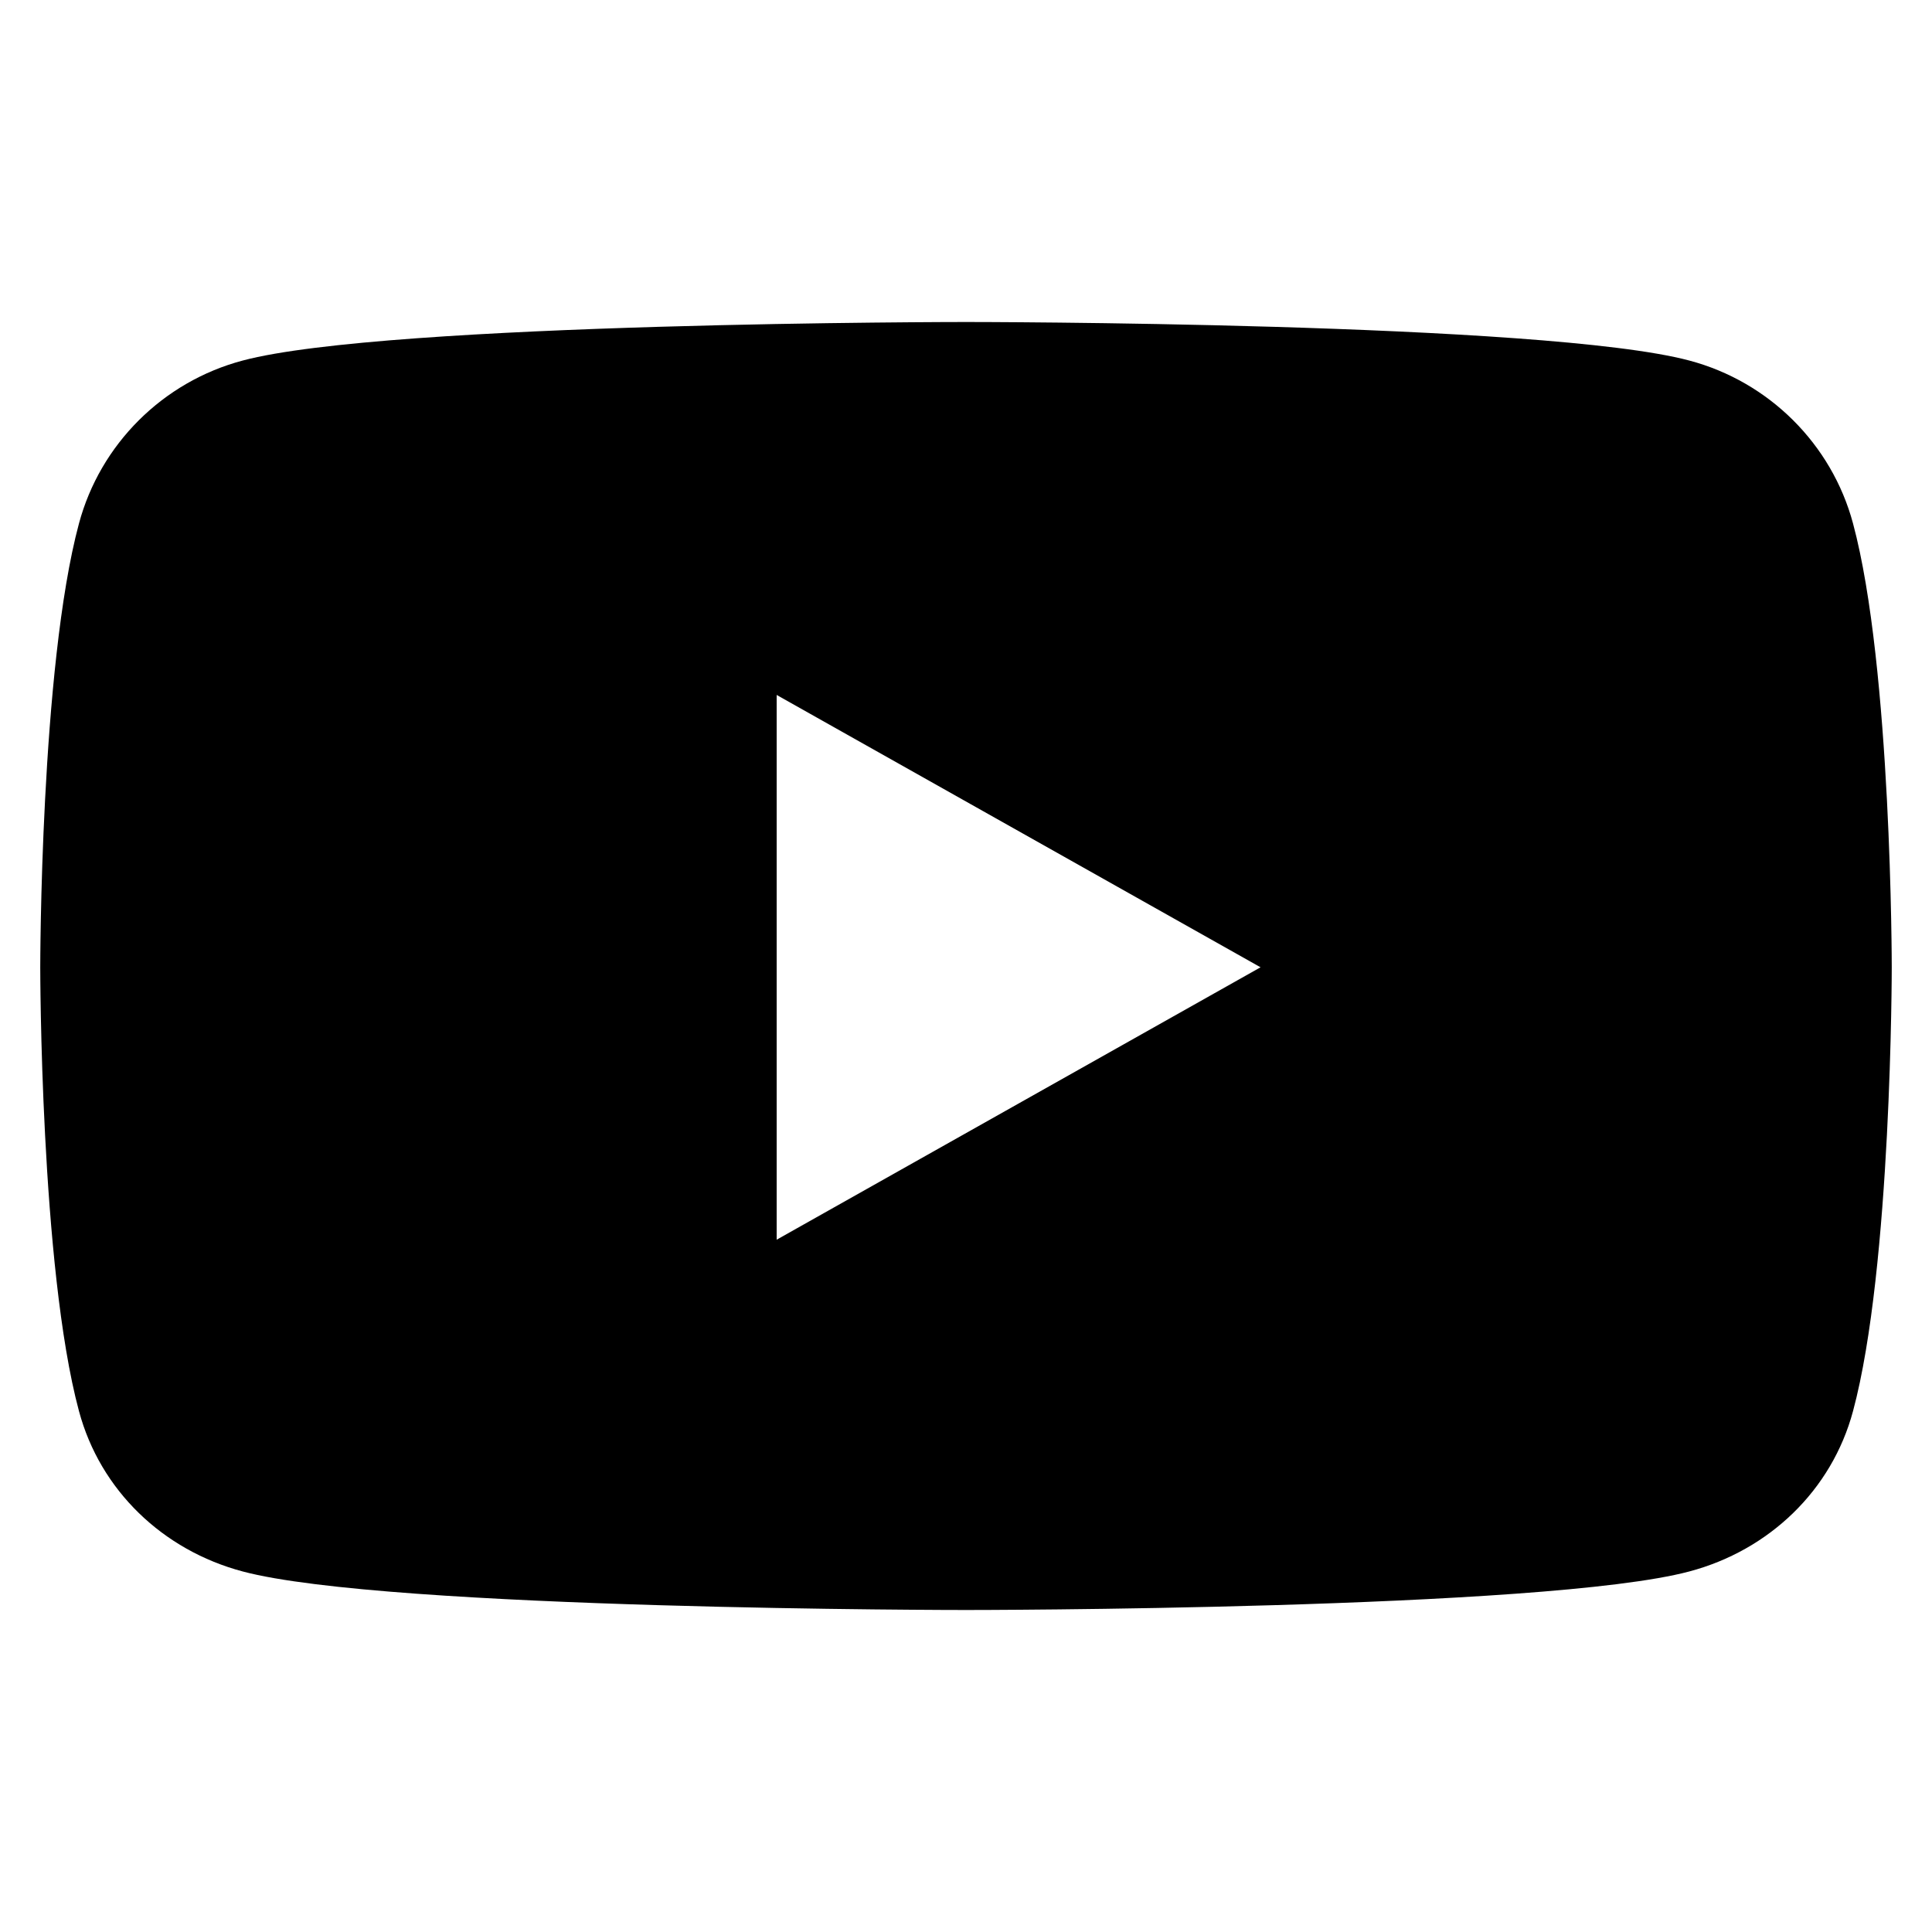
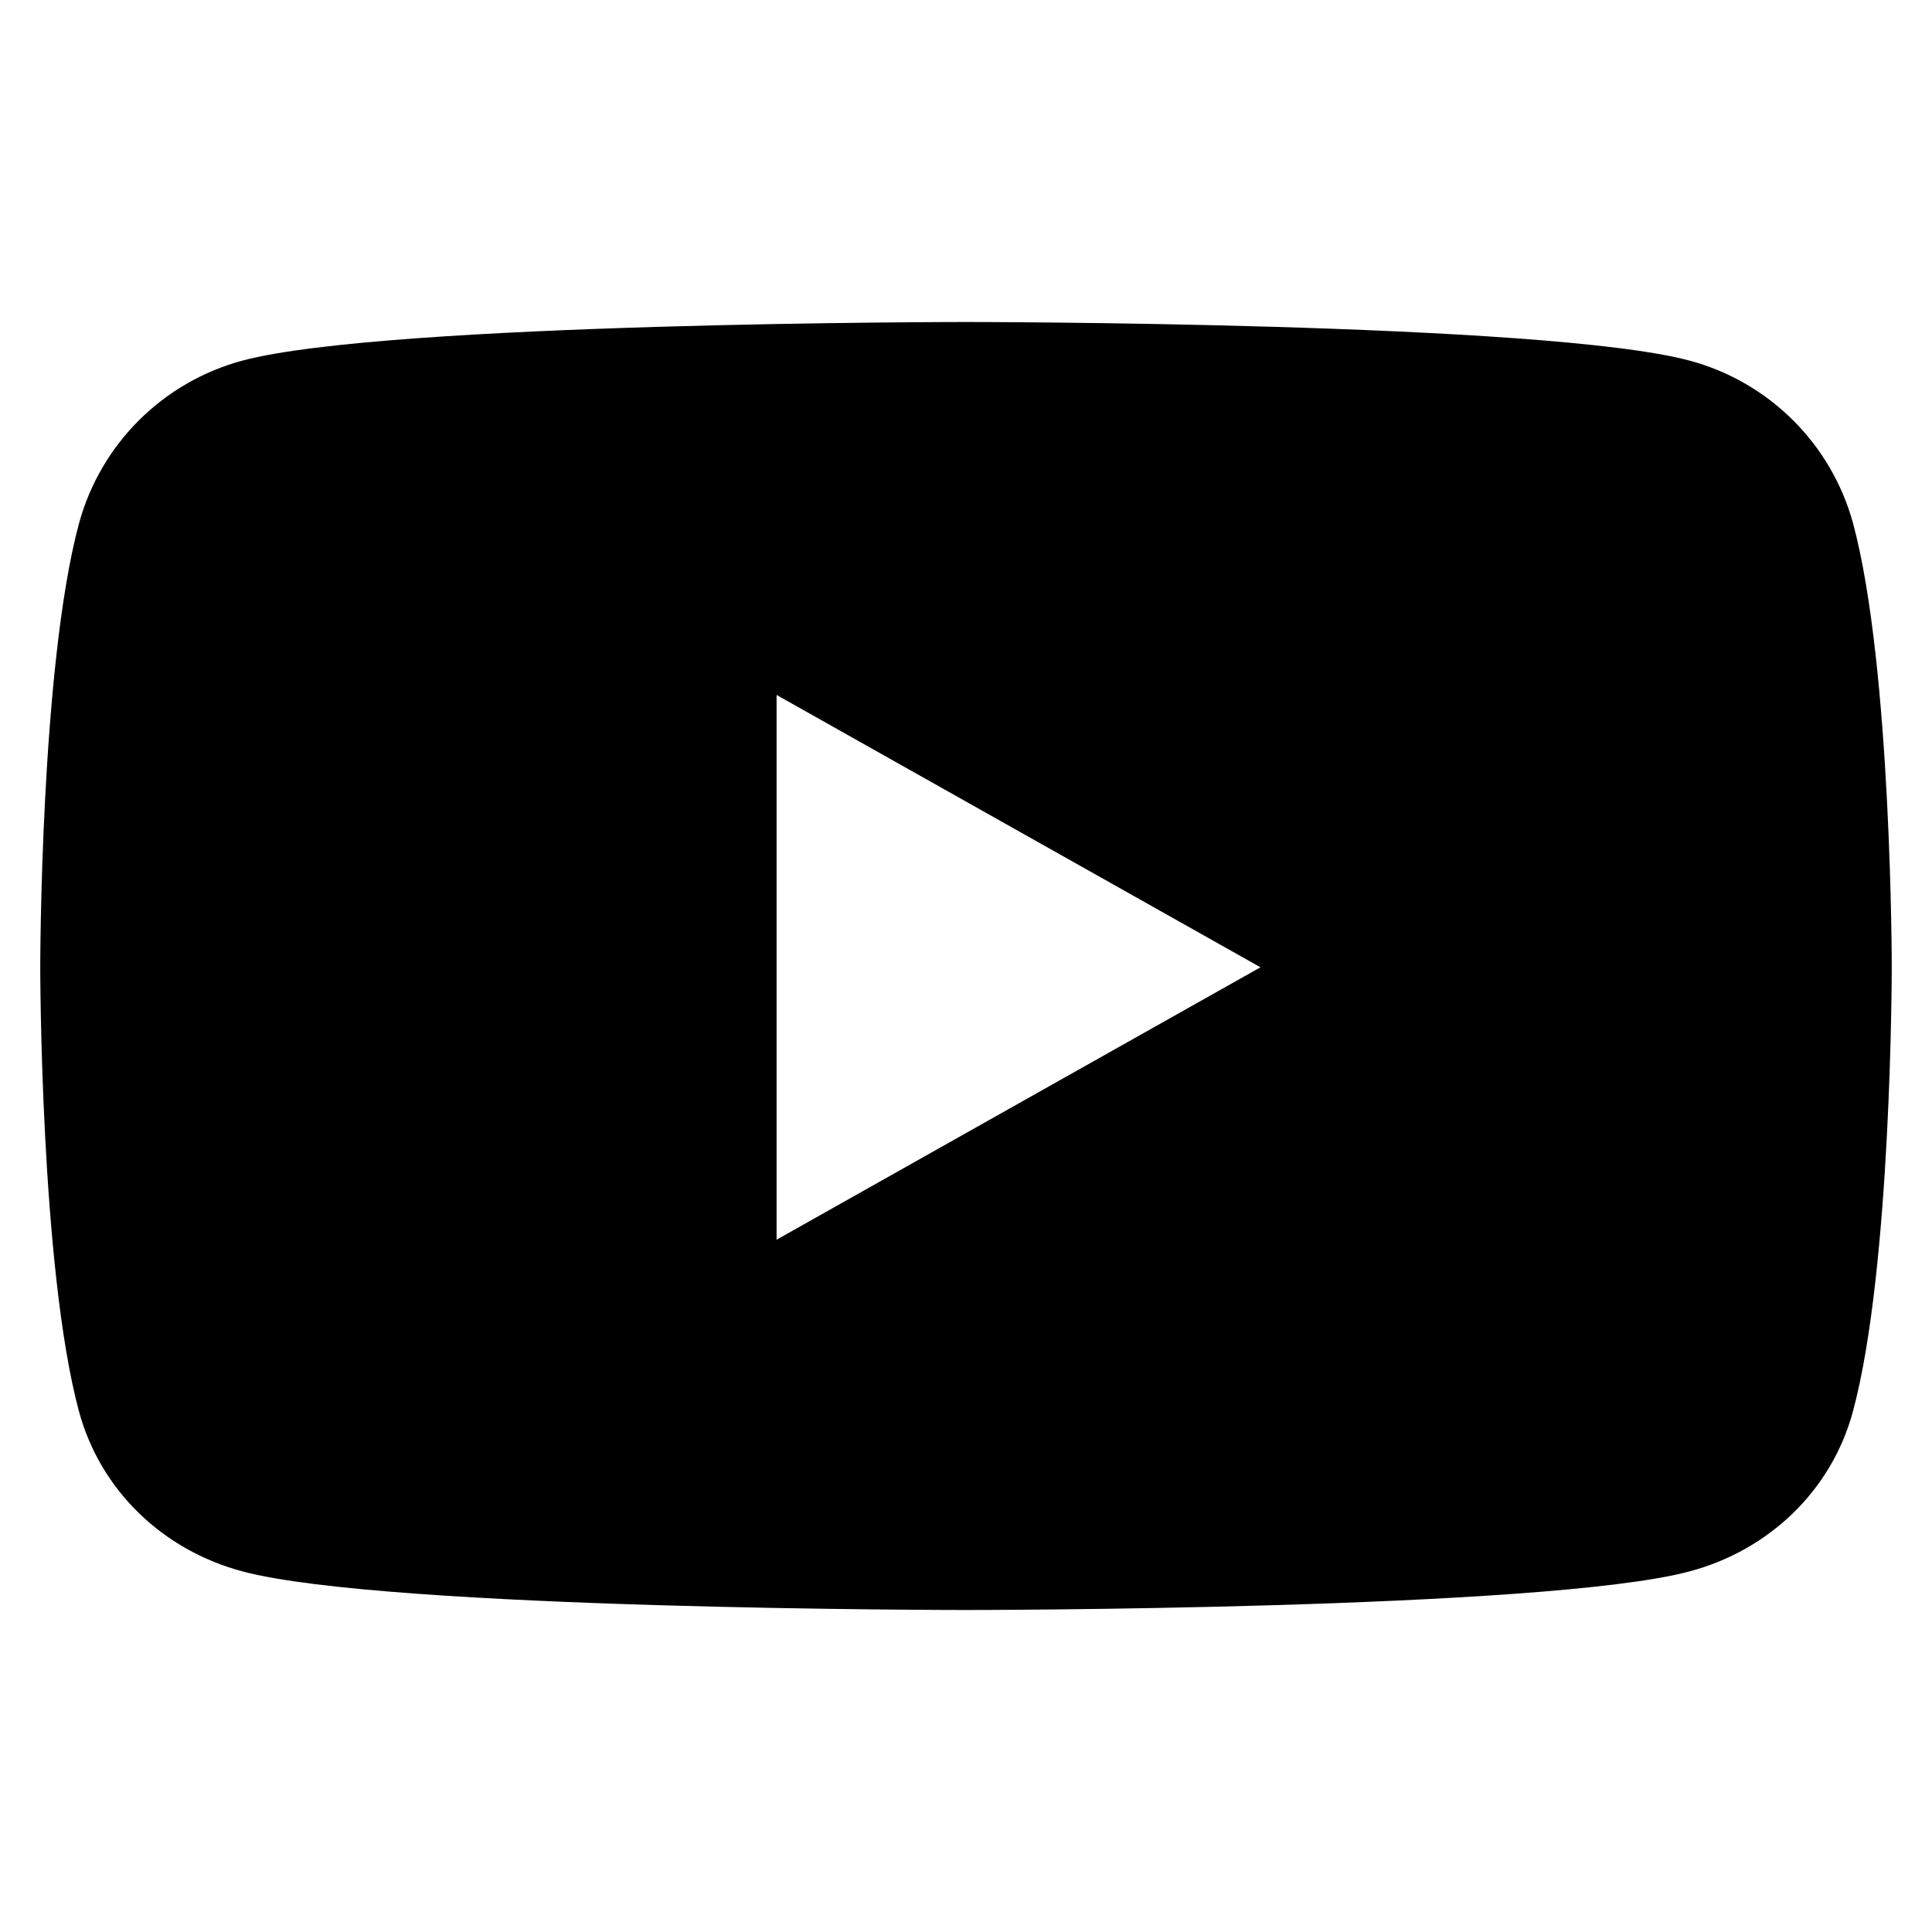
- <svg xmlns="http://www.w3.org/2000/svg" viewBox="0 0 24 24" fill="none">
-   <path d="M23.019 6.503C22.755 5.518 21.976 4.742 20.986 4.479C19.192 4 12 4 12 4C12 4 4.808 4 3.014 4.479C2.024 4.742 1.245 5.518 0.981 6.503C0.5 8.29 0.5 12.016 0.5 12.016C0.5 12.016 0.5 15.743 0.981 17.529C1.245 18.514 2.024 19.258 3.014 19.521C4.808 20 12 20 12 20C12 20 19.192 20 20.986 19.521C21.976 19.258 22.755 18.514 23.019 17.529C23.5 15.743 23.5 12.016 23.5 12.016C23.5 12.016 23.5 8.29 23.019 6.503ZM9.648 15.4V8.633L15.659 12.016L9.648 15.4Z" fill="currentColor" />
+ <svg xmlns="http://www.w3.org/2000/svg" fill="none" viewBox="0 0 24 24">
+   <path fill="currentColor" d="M23.02 6.503a2.88 2.88 0 0 0-2.034-2.024C19.192 4 12 4 12 4s-7.192 0-8.986.479A2.88 2.88 0 0 0 .981 6.503C.5 8.29.5 12.016.5 12.016s0 3.727.48 5.513c.265.985 1.044 1.729 2.034 1.992C4.808 20 12 20 12 20s7.192 0 8.986-.479c.99-.263 1.769-1.007 2.033-1.992.481-1.786.481-5.513.481-5.513s0-3.726-.48-5.513M9.647 15.4V8.633l6.011 3.383z" />
</svg>
